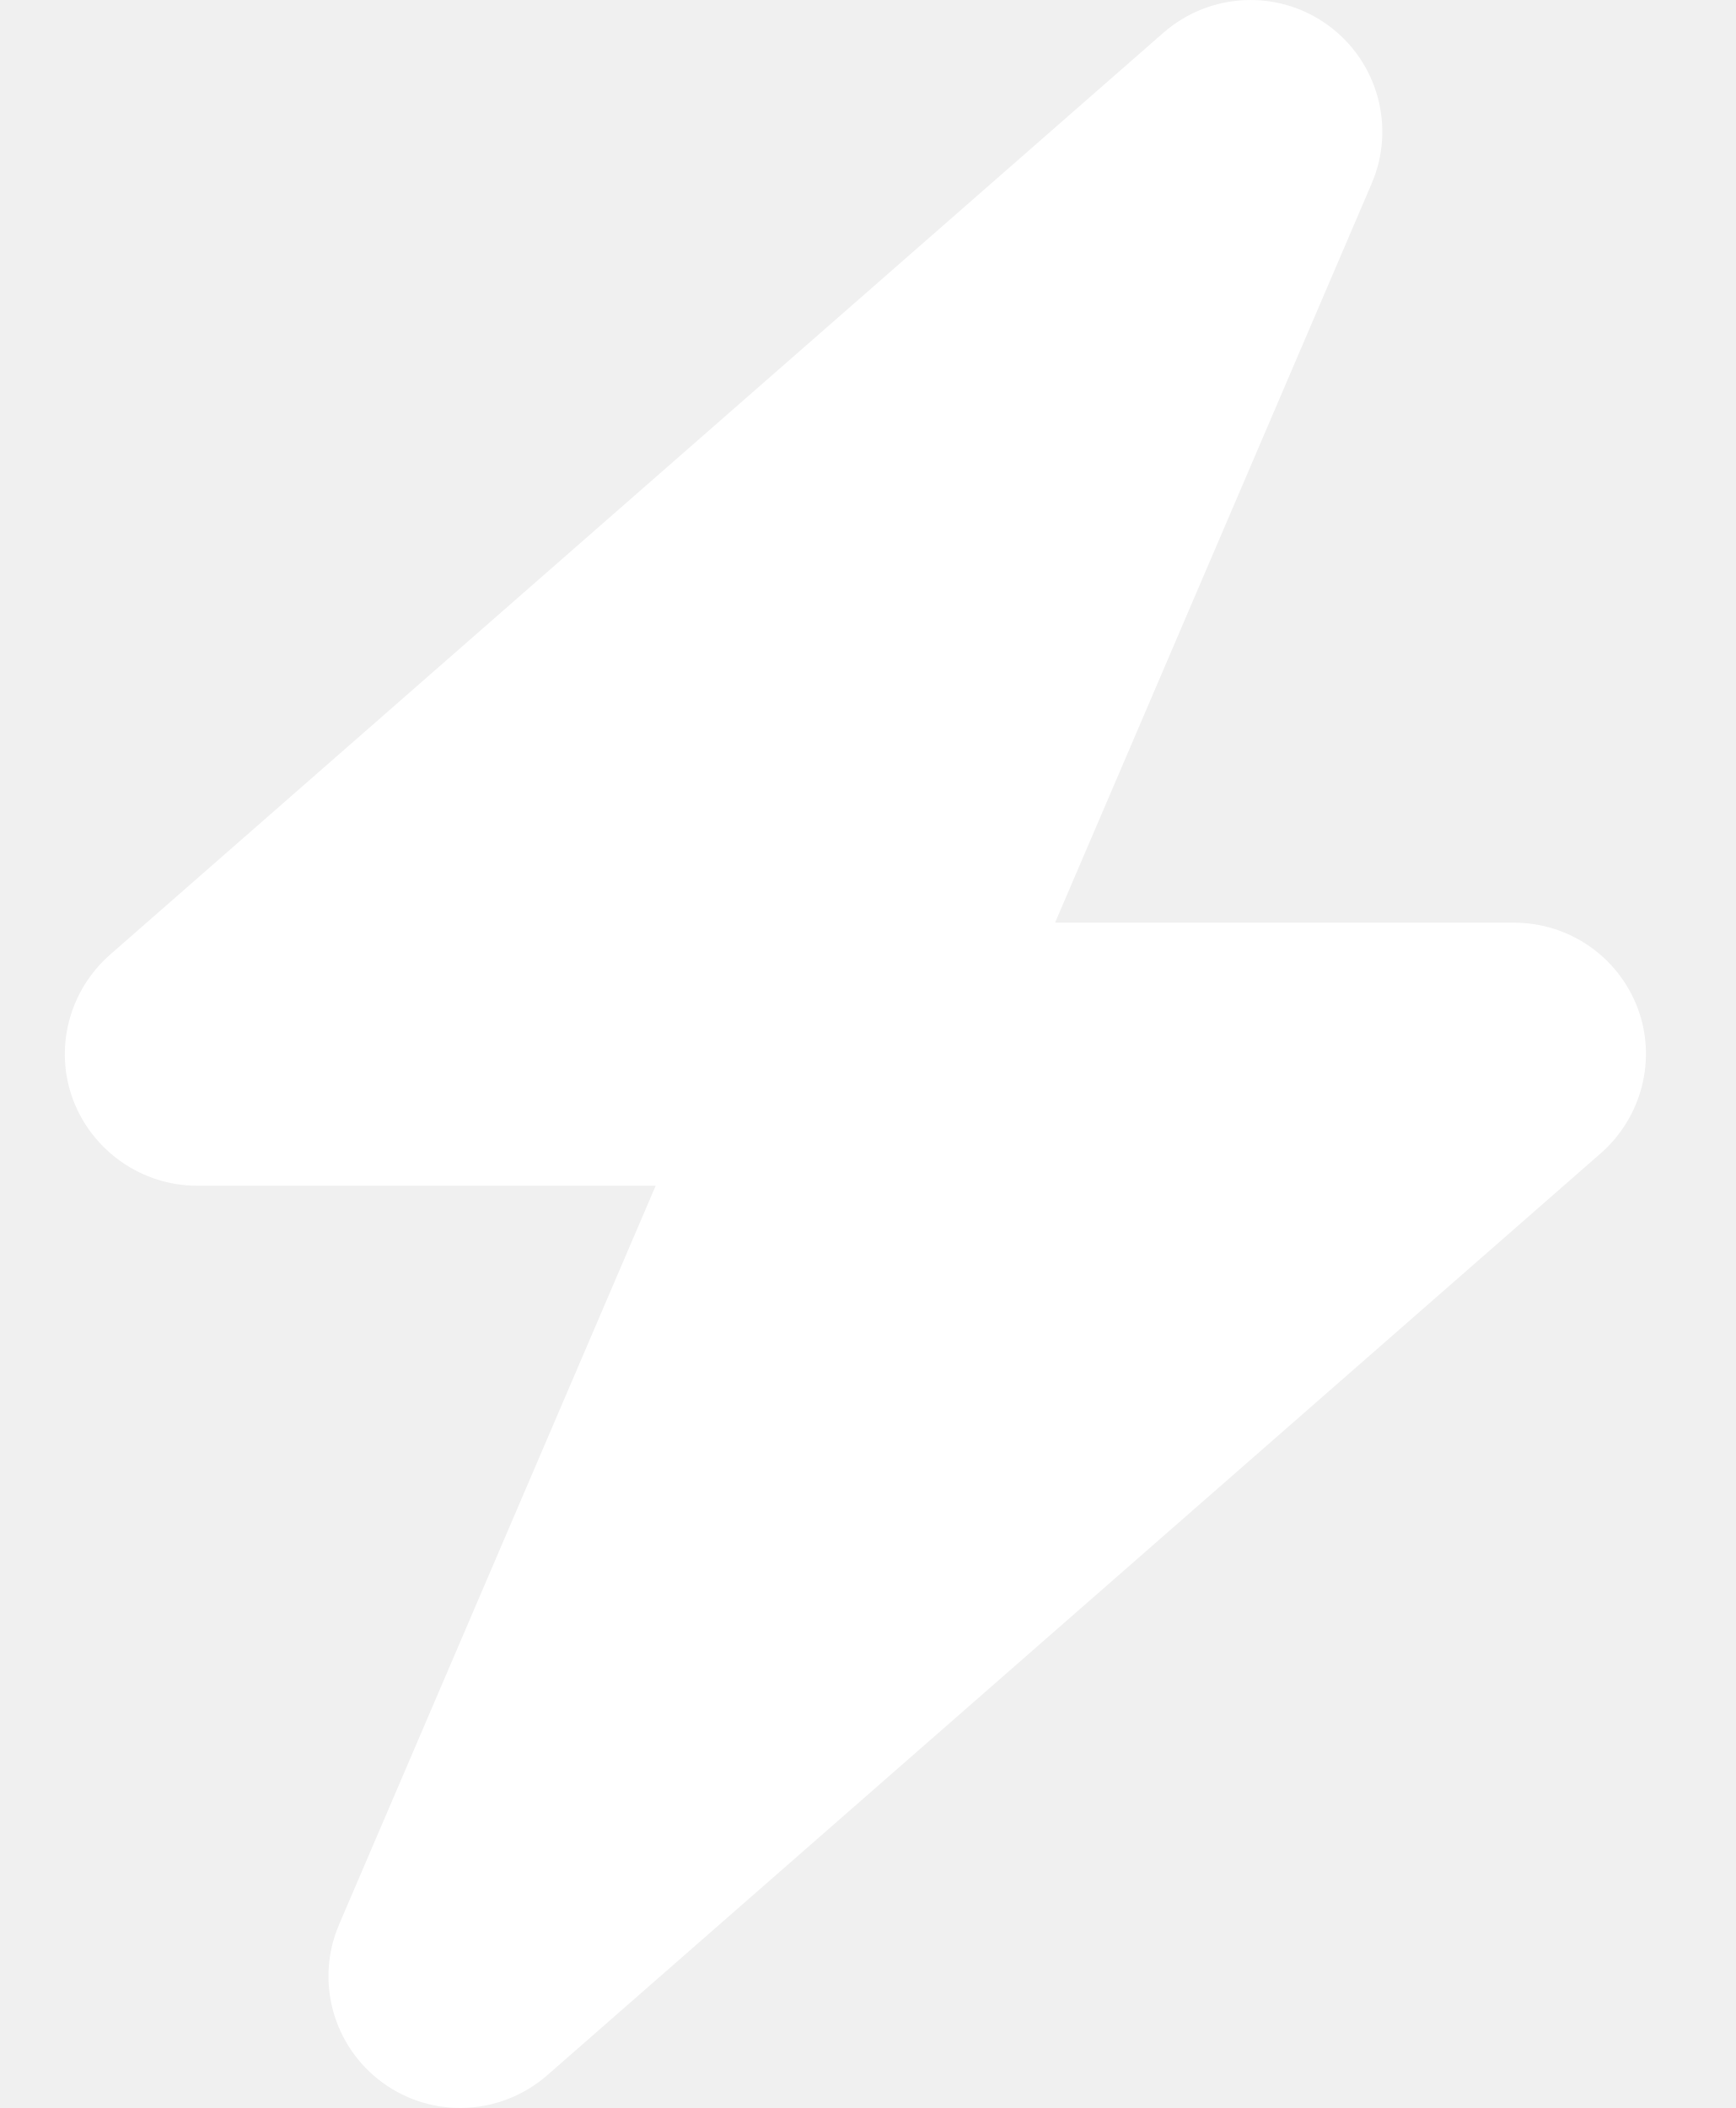
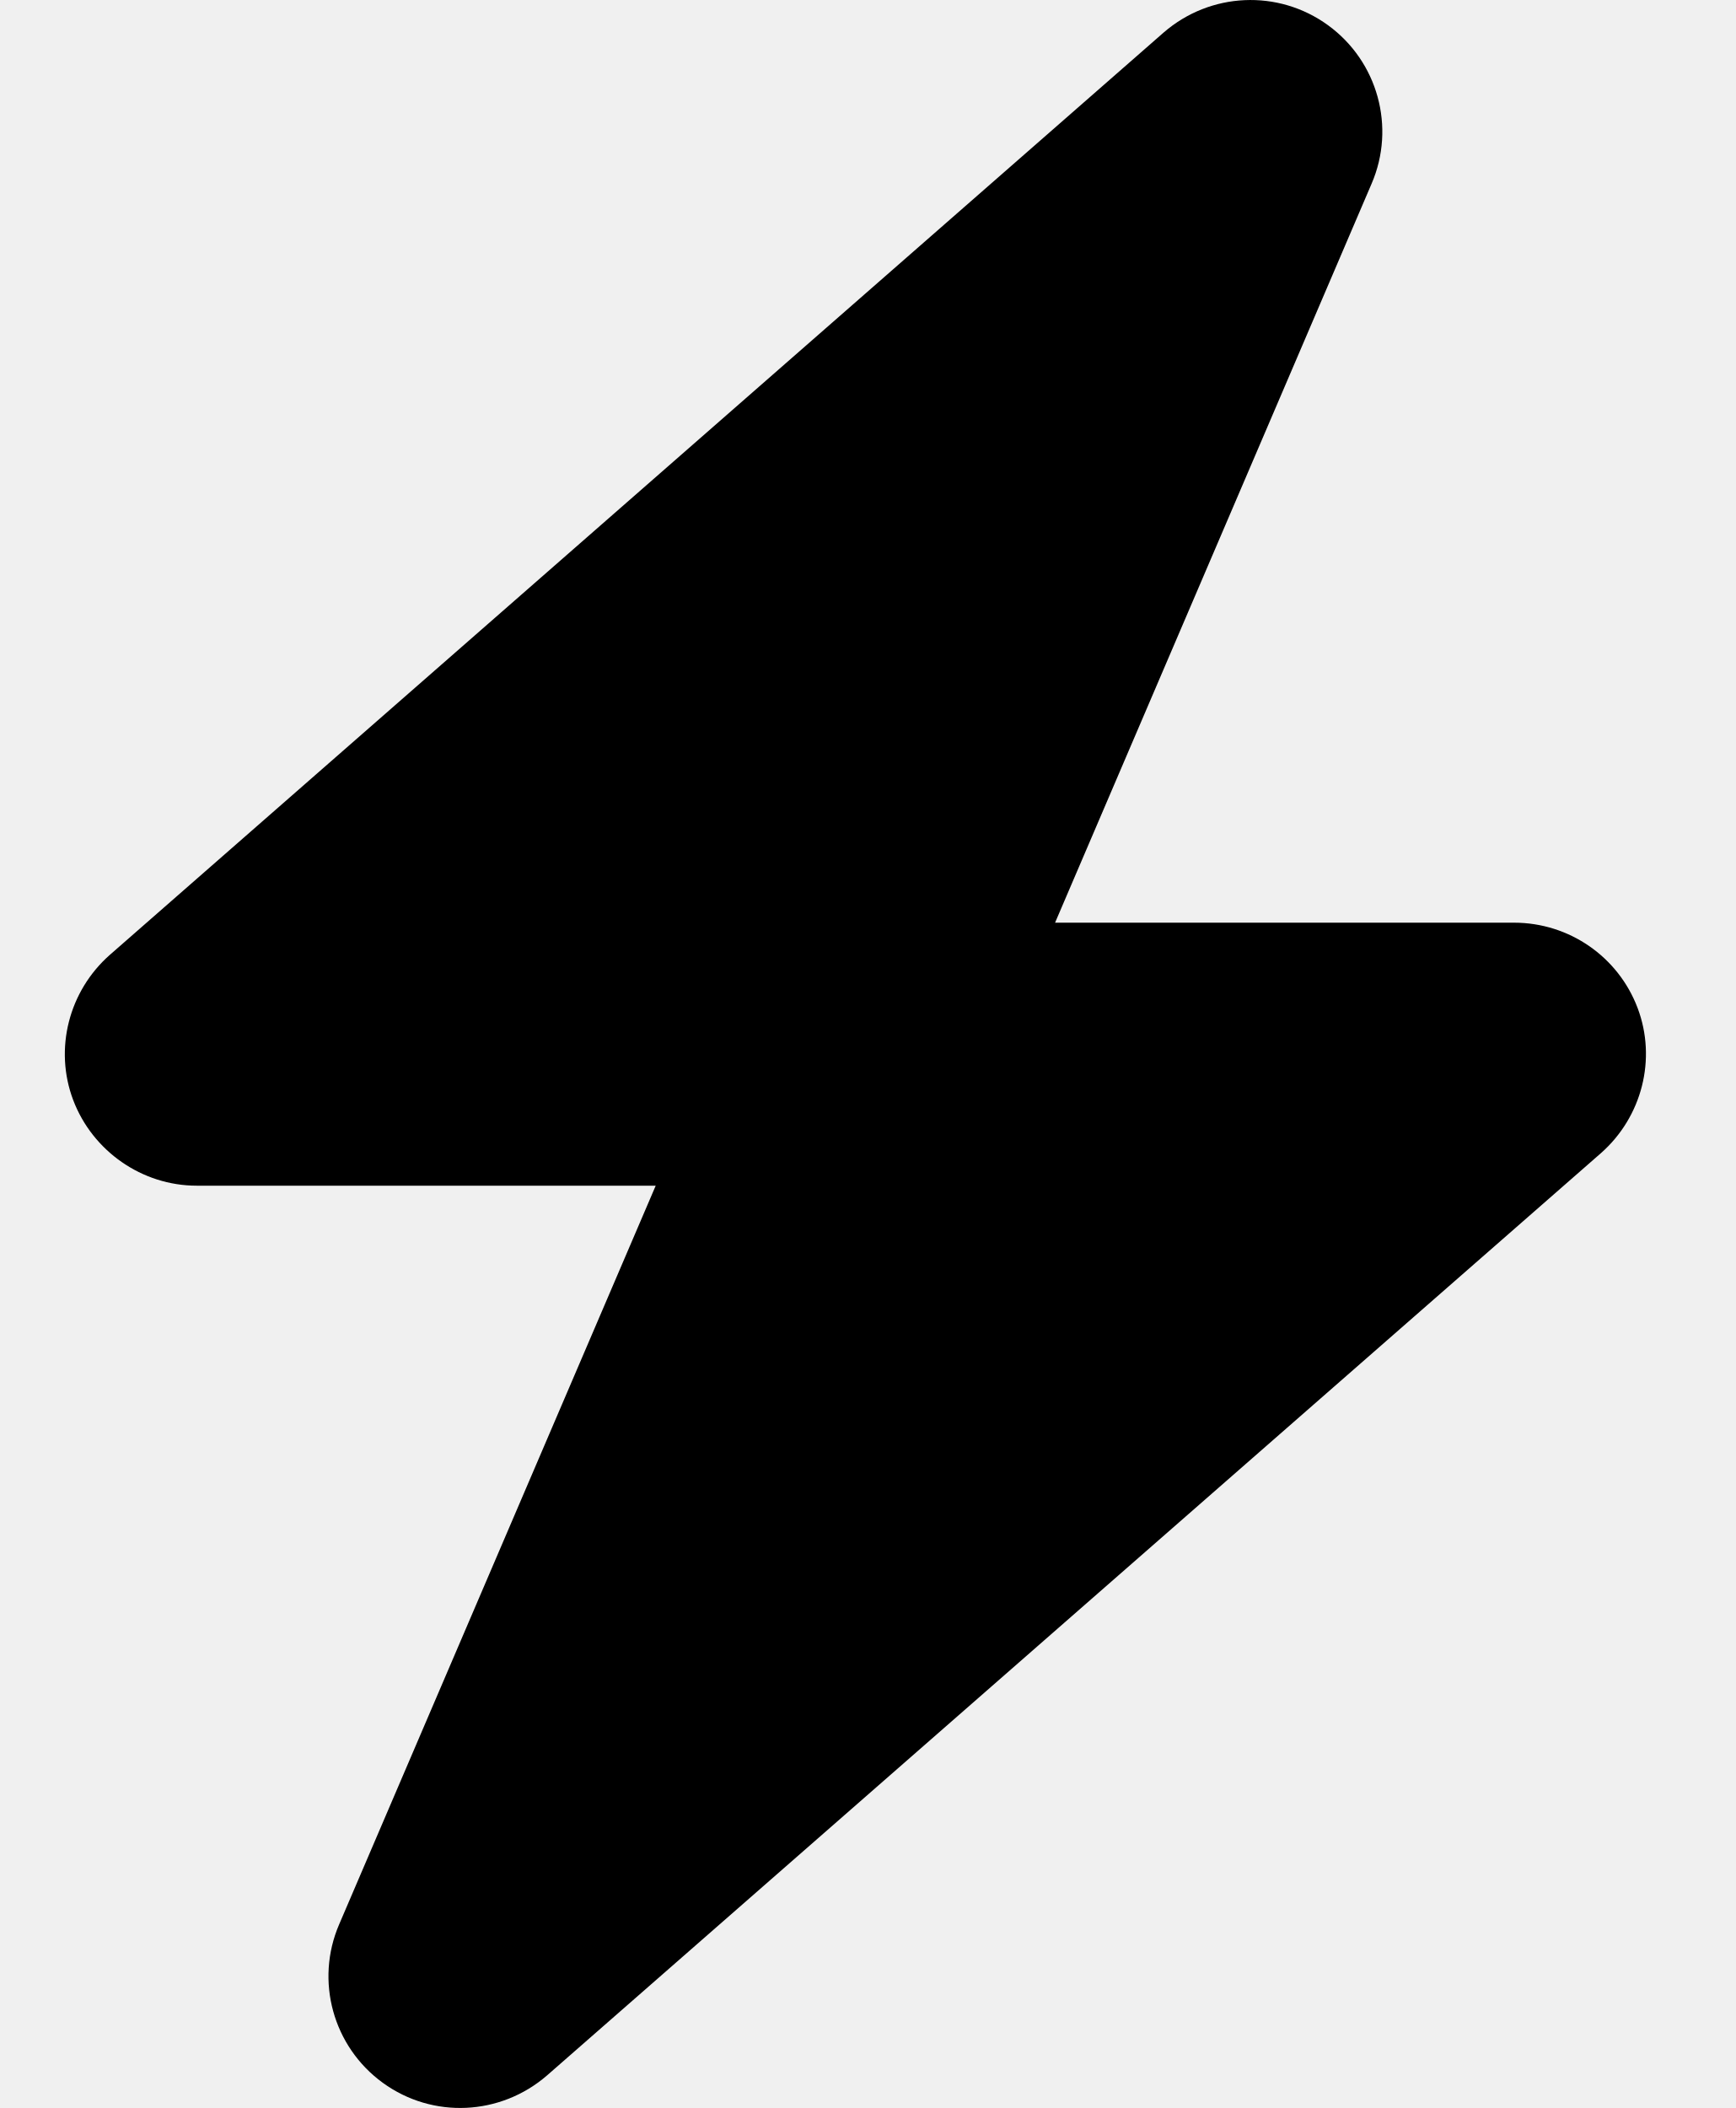
<svg xmlns="http://www.w3.org/2000/svg" version="1.1" id="svg2" xml:space="preserve" width="18.667" height="22.667" viewBox="0 0 18.667 22.667">
  <defs id="defs6">
    <clipPath clipPathUnits="userSpaceOnUse" id="clipPath16">
      <path d="M 0,17 H 14 V 0 H 0 Z" id="path14" />
    </clipPath>
  </defs>
  <g id="g8" transform="matrix(1.333333,0,0,-1.333333,0,22.66667)">
    <g id="g10">
      <g id="g12" clip-path="url(#clipPath16)">
        <g id="g18" transform="translate(11.0625,15.5189)">
-           <path d="M 0,0 C 0.196,0.455 0.05,0.986 -0.352,1.278 -0.754,1.57 -1.302,1.544 -1.677,1.219 l -8.499,-7.438 c -0.332,-0.292 -0.452,-0.76 -0.296,-1.172 0.156,-0.411 0.555,-0.69 0.996,-0.69 h 3.702 l -2.553,-5.957 c -0.196,-0.455 -0.05,-0.986 0.352,-1.278 0.402,-0.292 0.949,-0.266 1.325,0.06 l 8.499,7.437 c 0.332,0.292 0.452,0.76 0.296,1.172 -0.156,0.412 -0.551,0.687 -0.996,0.687 h -3.702 z" style="fill:#ffffff;fill-opacity:1;fill-rule:nonzero;stroke:none" id="path20" />
+           <path d="M 0,0 C 0.196,0.455 0.05,0.986 -0.352,1.278 -0.754,1.57 -1.302,1.544 -1.677,1.219 l -8.499,-7.438 c -0.332,-0.292 -0.452,-0.76 -0.296,-1.172 0.156,-0.411 0.555,-0.69 0.996,-0.69 h 3.702 l -2.553,-5.957 c -0.196,-0.455 -0.05,-0.986 0.352,-1.278 0.402,-0.292 0.949,-0.266 1.325,0.06 l 8.499,7.437 c 0.332,0.292 0.452,0.76 0.296,1.172 -0.156,0.412 -0.551,0.687 -0.996,0.687 h -3.702 z" style="fill:#000000;fill-opacity:1;fill-rule:nonzero;stroke:none" id="path20" />
        </g>
      </g>
    </g>
  </g>
</svg>
